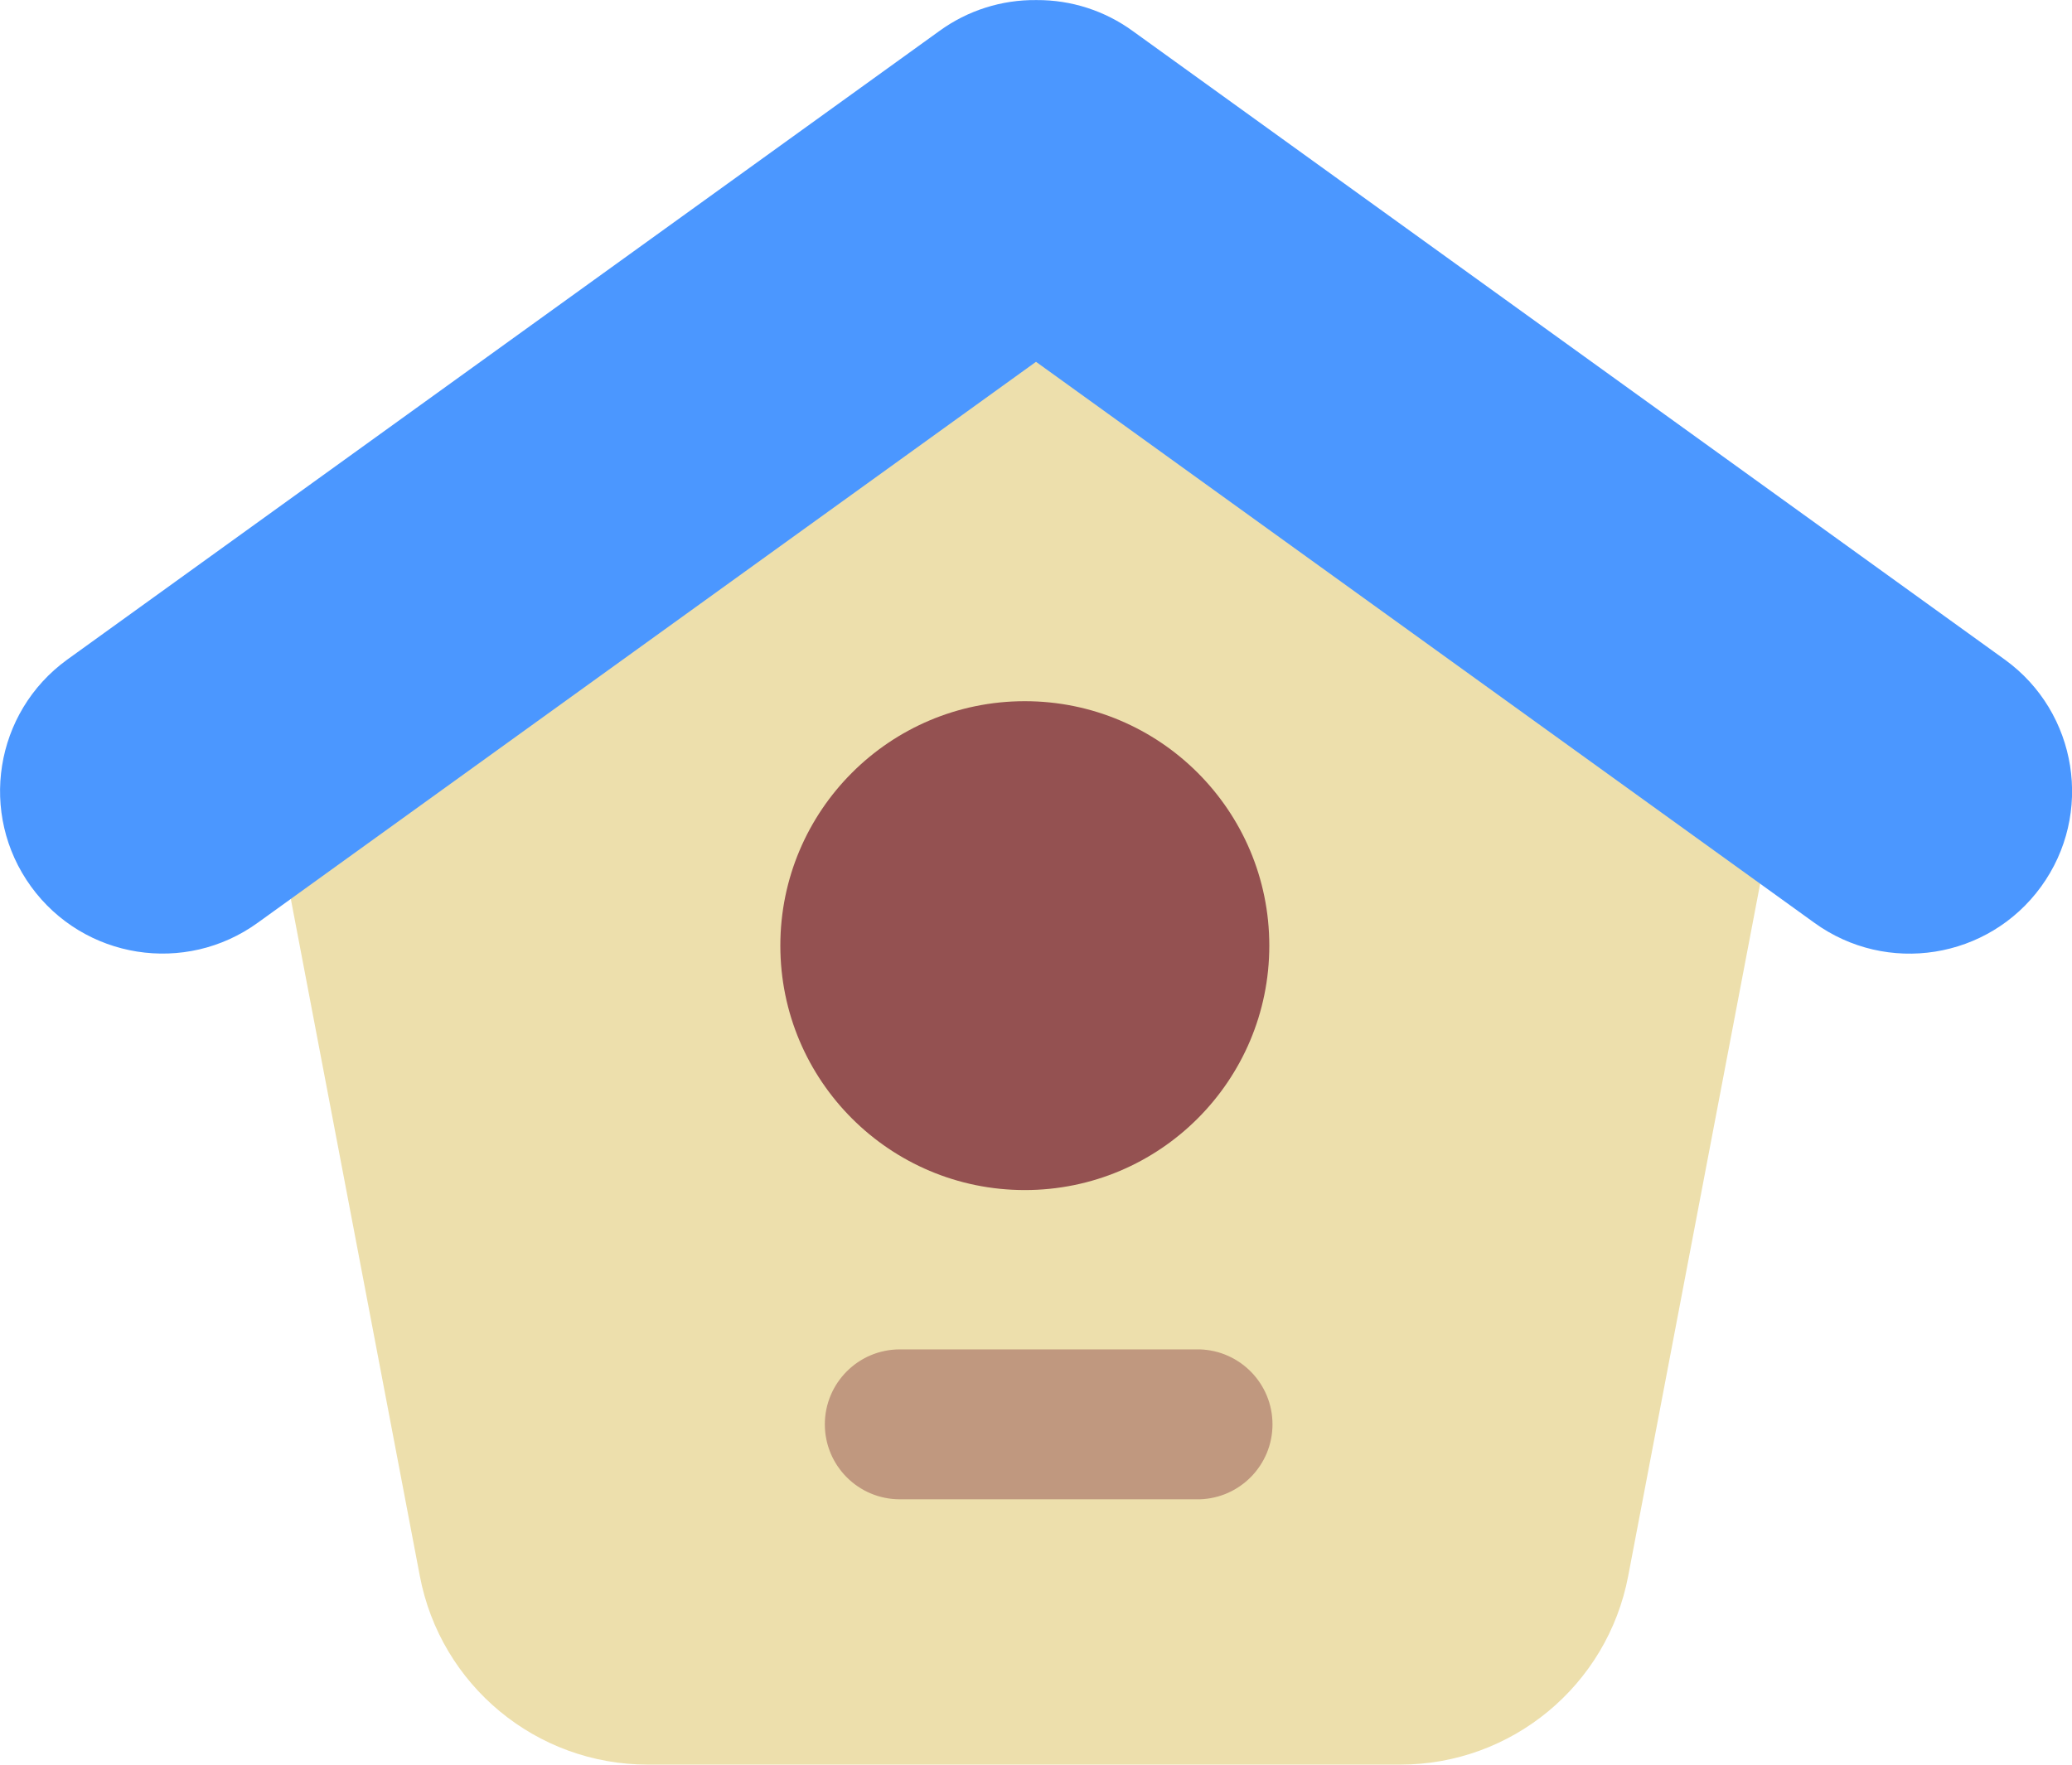
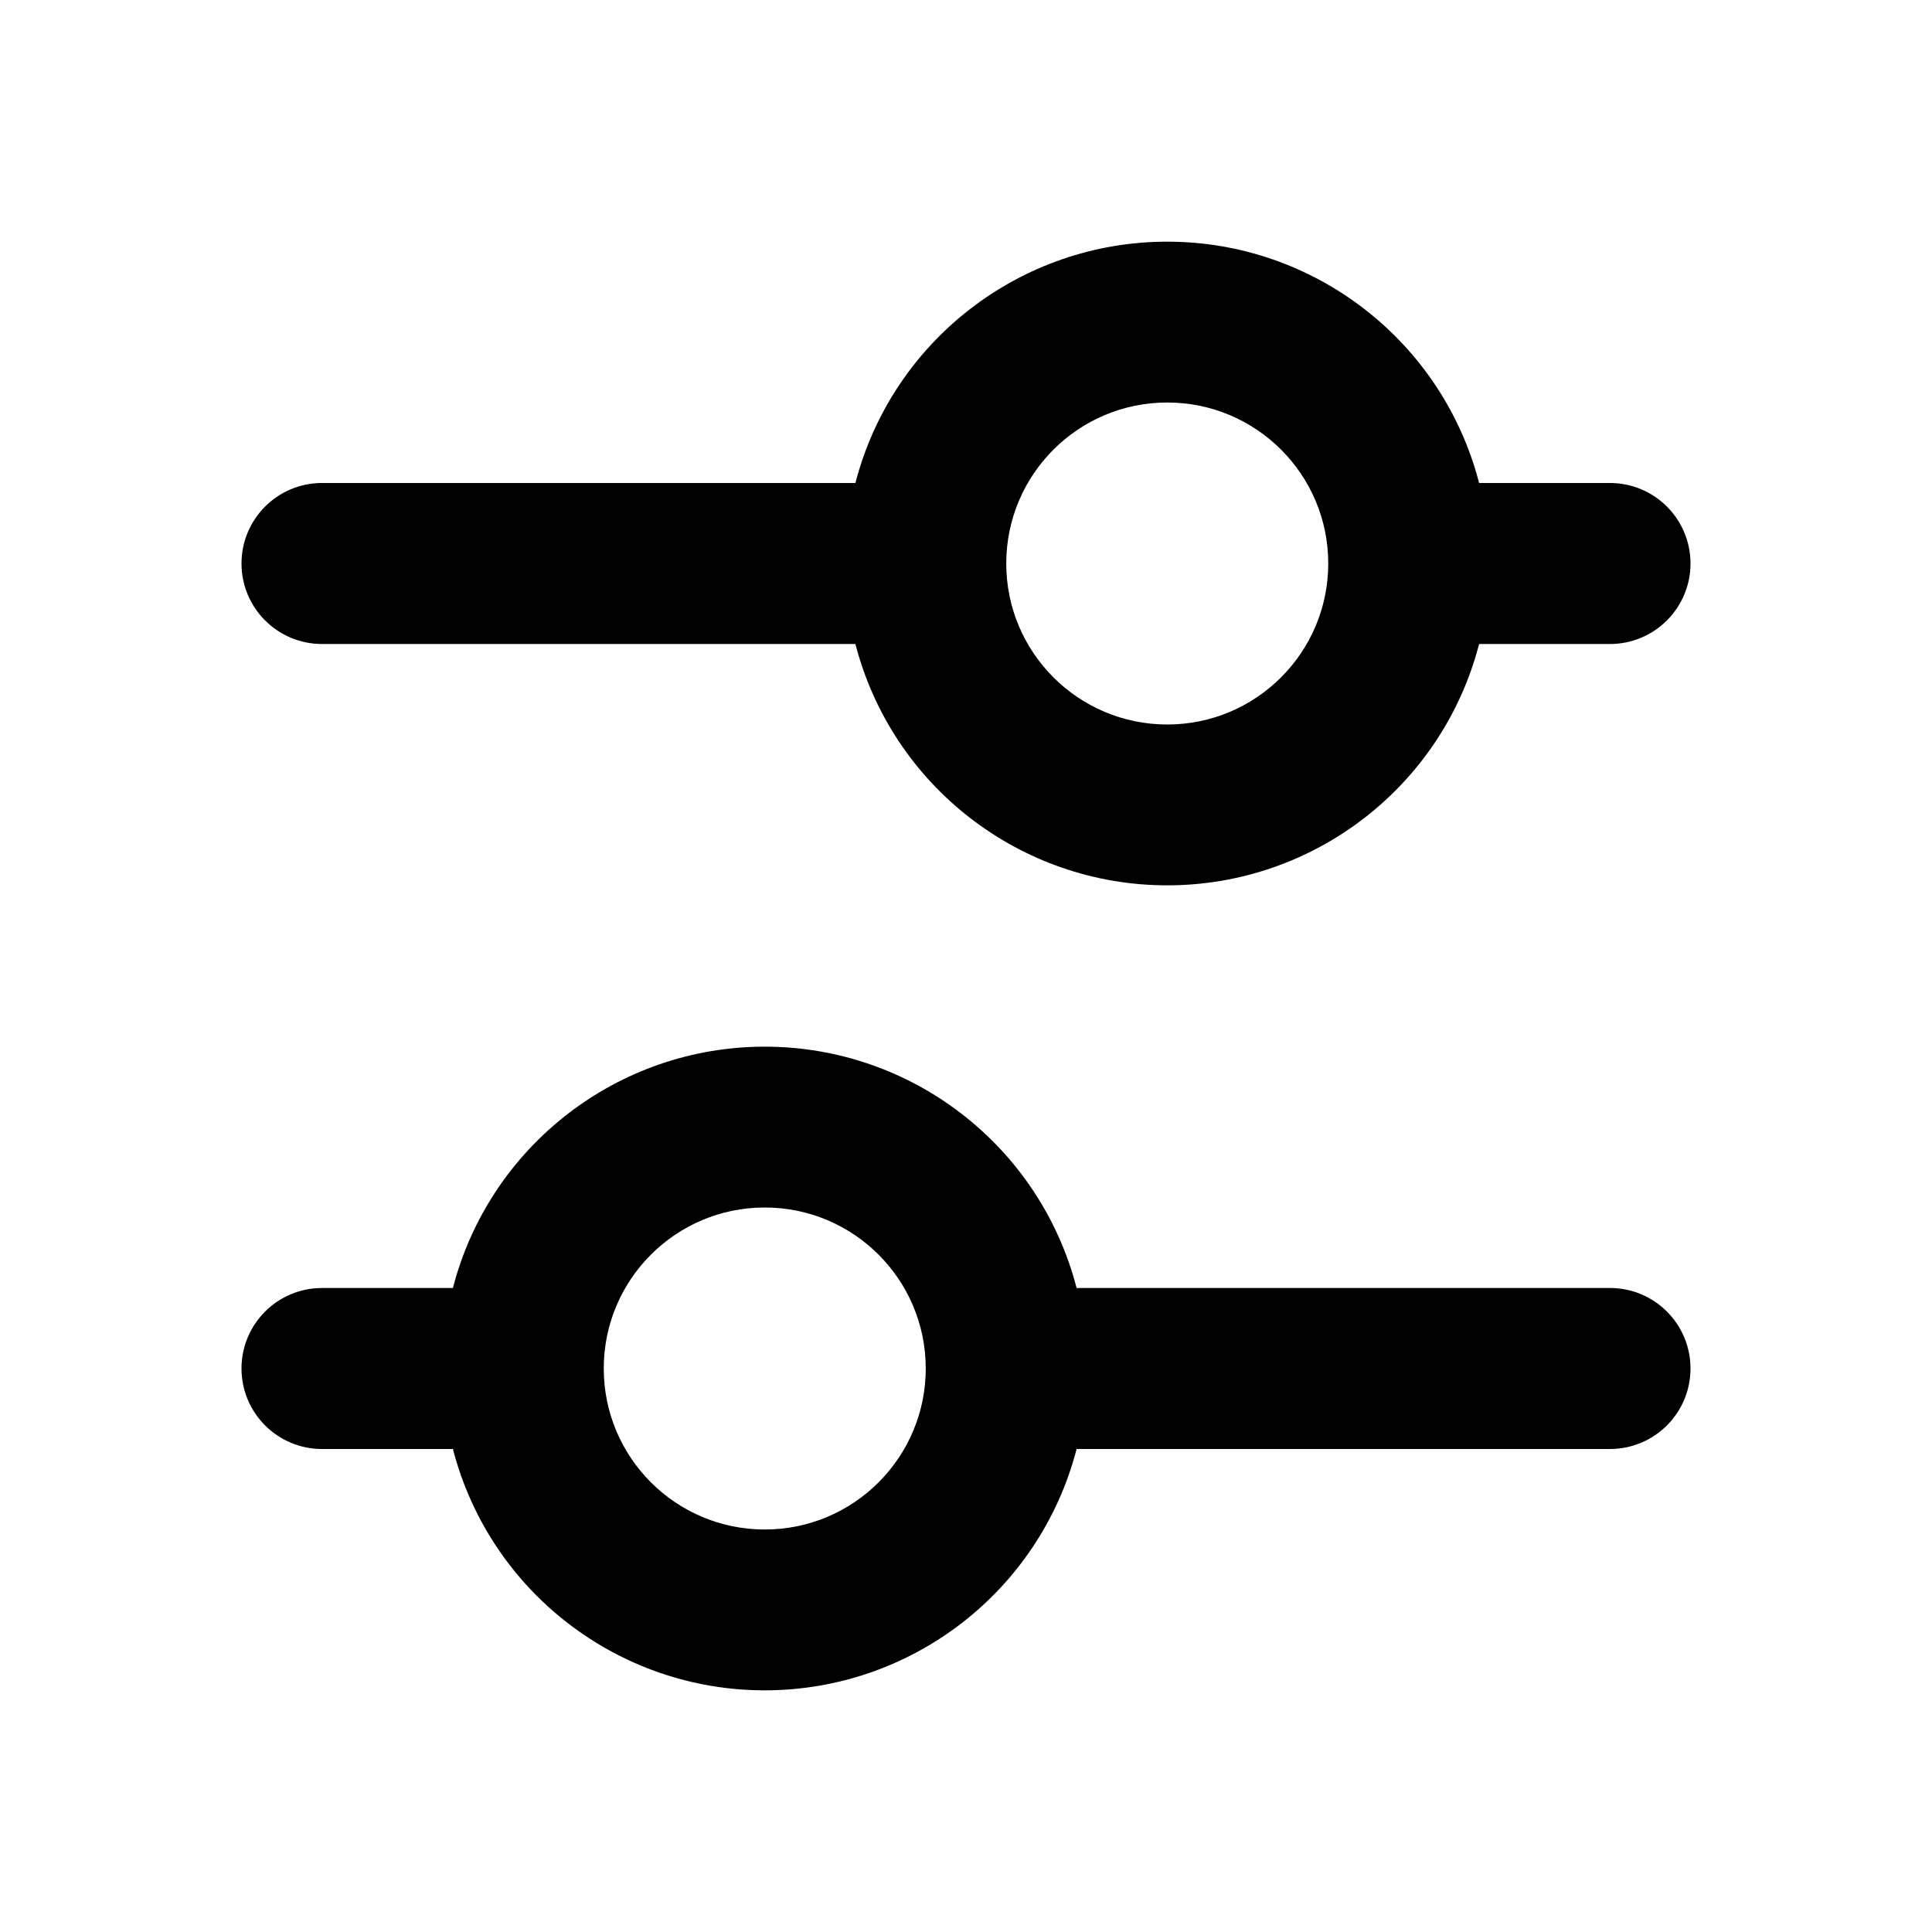
- <svg xmlns="http://www.w3.org/2000/svg" width="29.476" height="25.107" viewBox="0 0 29.476 25.107">
-   <g id="home" transform="translate(-1.422 -2.844)">
-     <path id="Path_478" data-name="Path 478" d="M24.585,25.266a3.3,3.3,0,0,1-3.246,2.686H10.64a3.3,3.3,0,0,1-3.246-2.686L4.981,12.6,15.9,4.522,27,12.594Z" fill="#eddfac" />
-     <path id="Path_479" data-name="Path 479" d="M13.156,23.111a1.067,1.067,0,0,1,1.067-1.067h4.267a1.067,1.067,0,0,1,0,2.133H14.222A1.067,1.067,0,0,1,13.156,23.111Z" fill="#945151" fill-rule="evenodd" opacity="0.5" />
-     <path id="Path_480" data-name="Path 480" d="M19.479,16.3A3.478,3.478,0,1,1,16,12.821,3.478,3.478,0,0,1,19.479,16.3Z" fill="#945151" />
-     <path id="Path_481" data-name="Path 481" d="M16.169,2.845a2.3,2.3,0,0,1,1.368.441h0l12.409,8.946a2.311,2.311,0,0,1-2.716,3.74h0L16.16,7.992,5.092,15.971h0a2.311,2.311,0,0,1-2.716-3.74h0L14.784,3.286h0A2.3,2.3,0,0,1,16.169,2.845Z" fill="#4b97ff" />
-   </g>
+ <svg xmlns="http://www.w3.org/2000/svg" width="1em" height="1em" fill="currentColor" viewBox="0 0 24 24">
+   <path fill-rule="evenodd" d="M14.5 5a2 2 0 1 0 0 4 2 2 0 0 0 0-4Zm-3.874 1a4.002 4.002 0 0 1 7.748 0H20a1 1 0 1 1 0 2h-1.626a4.002 4.002 0 0 1-7.748 0H4a1 1 0 0 1 0-2h6.626ZM9.5 15a2 2 0 1 0 0 4 2 2 0 0 0 0-4Zm-3.874 1a4.002 4.002 0 0 1 7.748 0H20a1 1 0 1 1 0 2h-6.626a4.002 4.002 0 0 1-7.748 0H4a1 1 0 1 1 0-2h1.626Z" clip-rule="evenodd" />
</svg>
